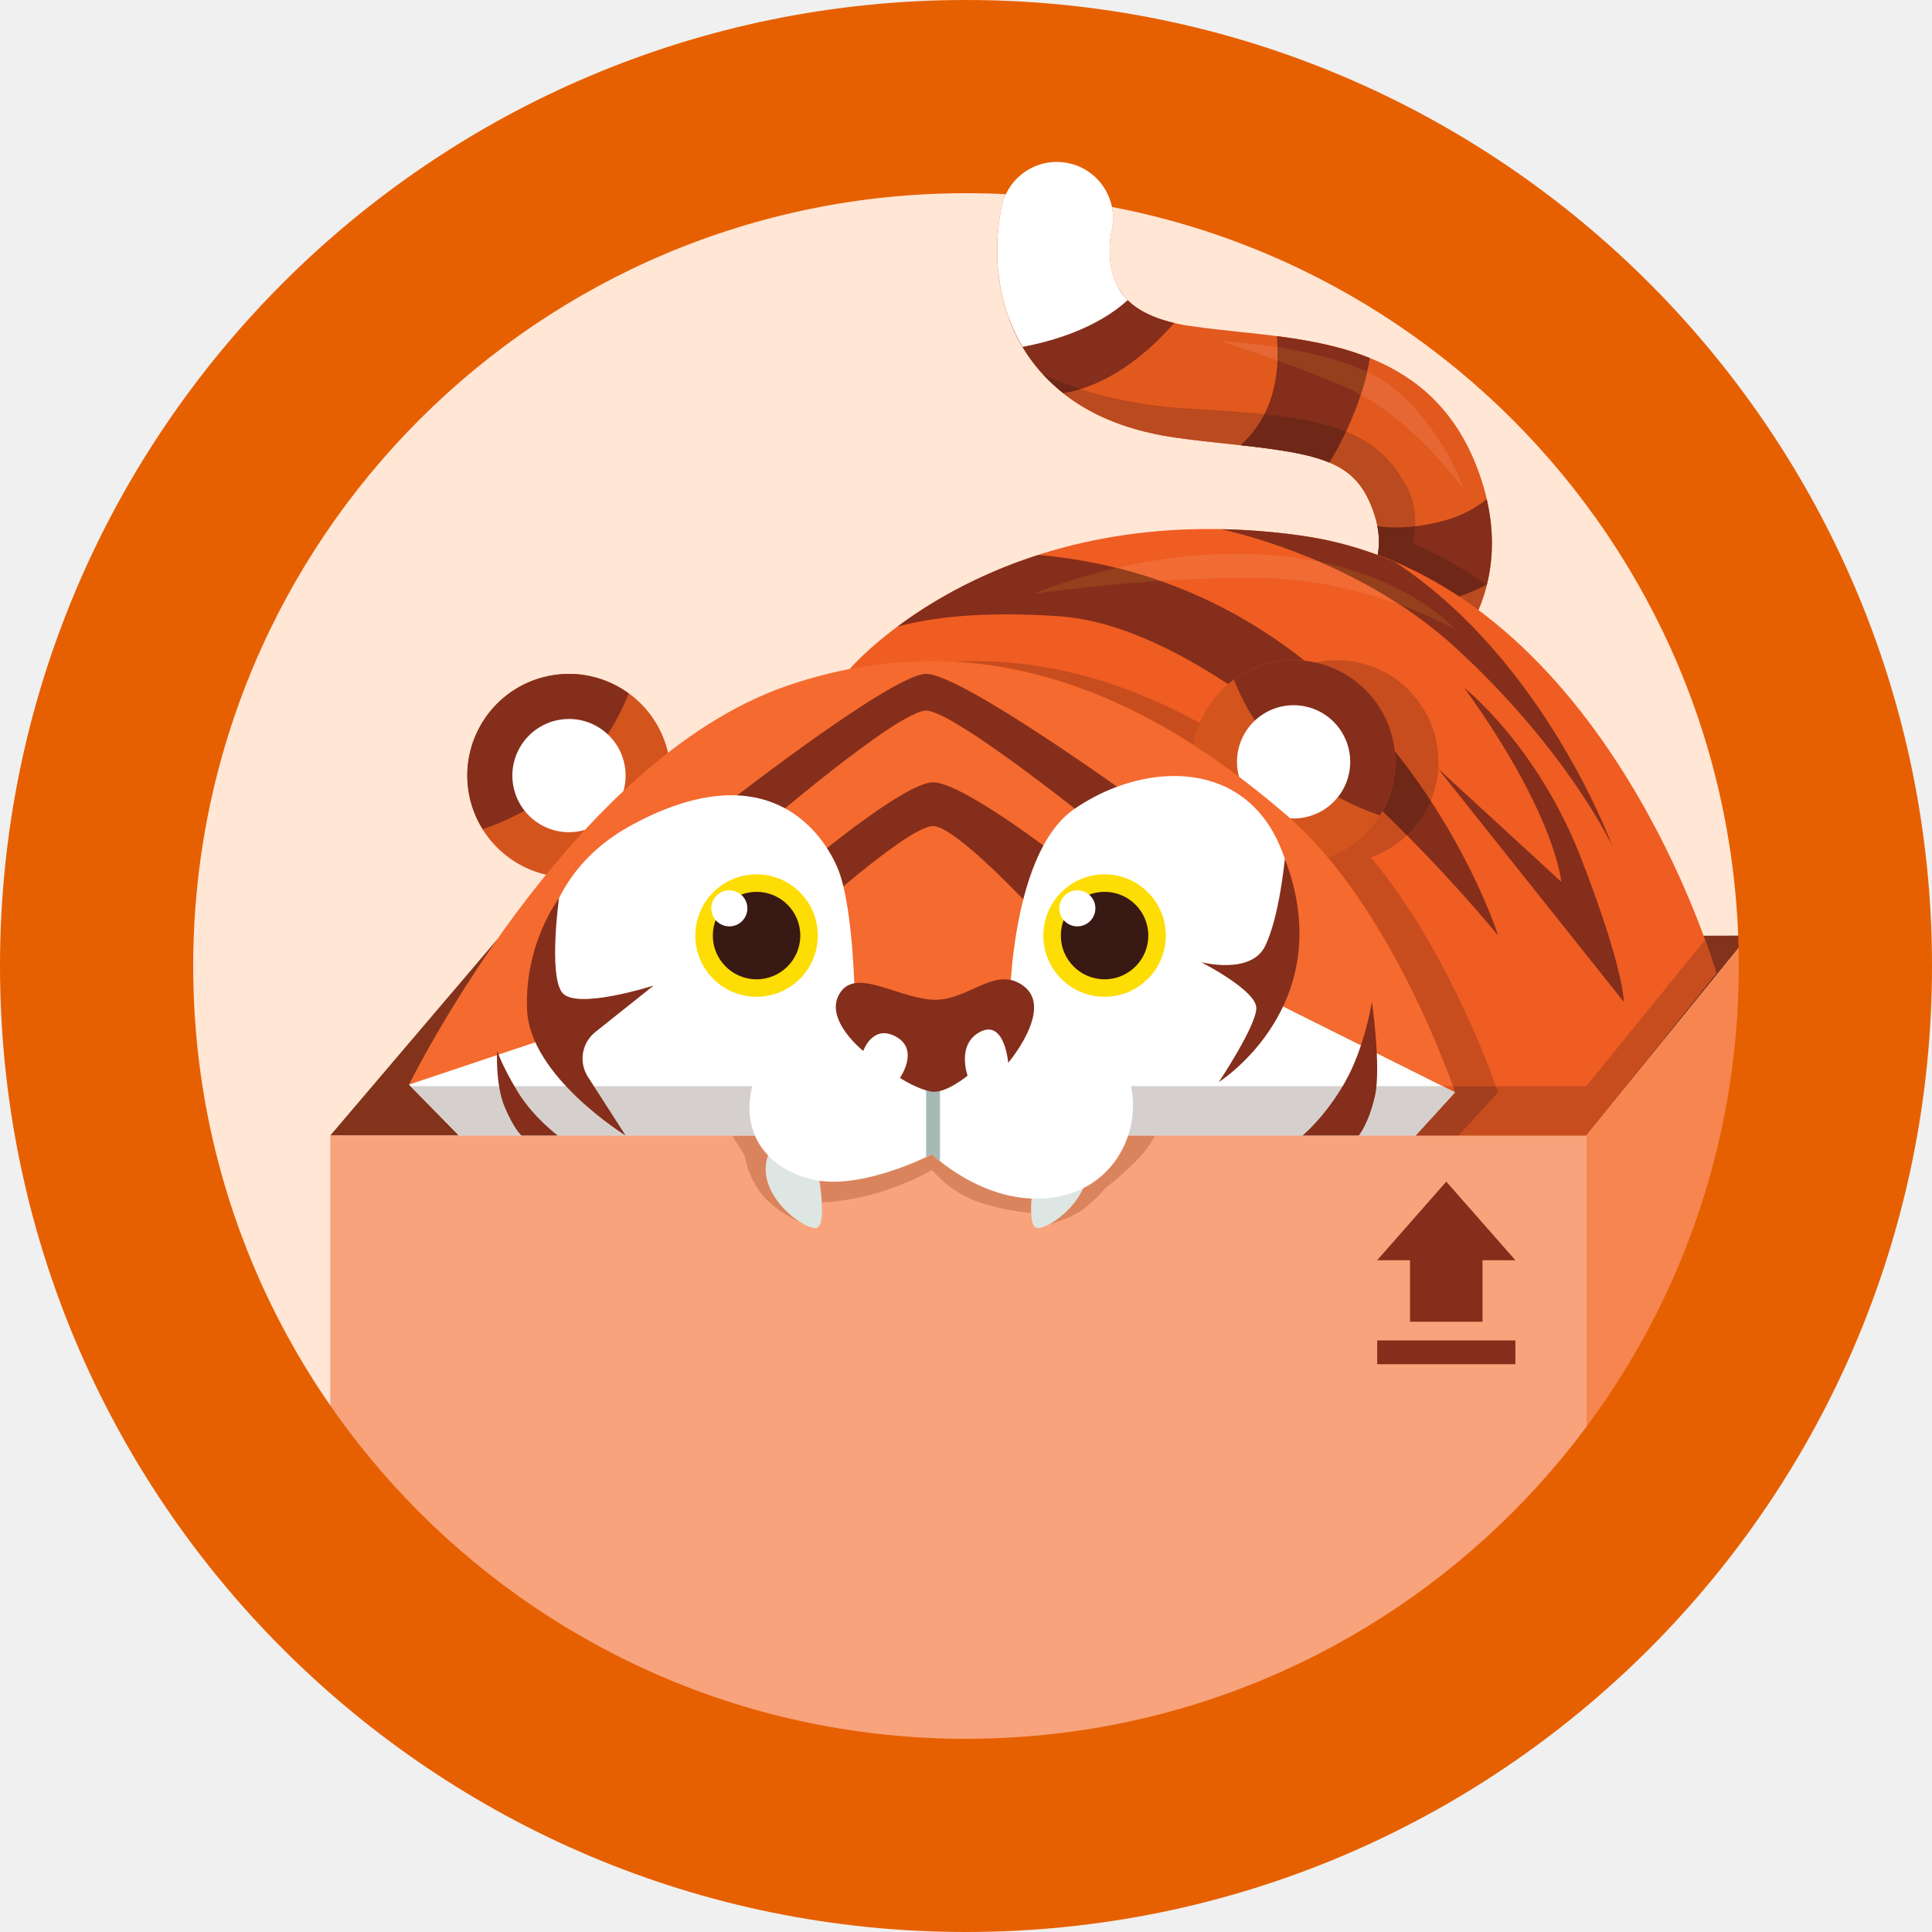
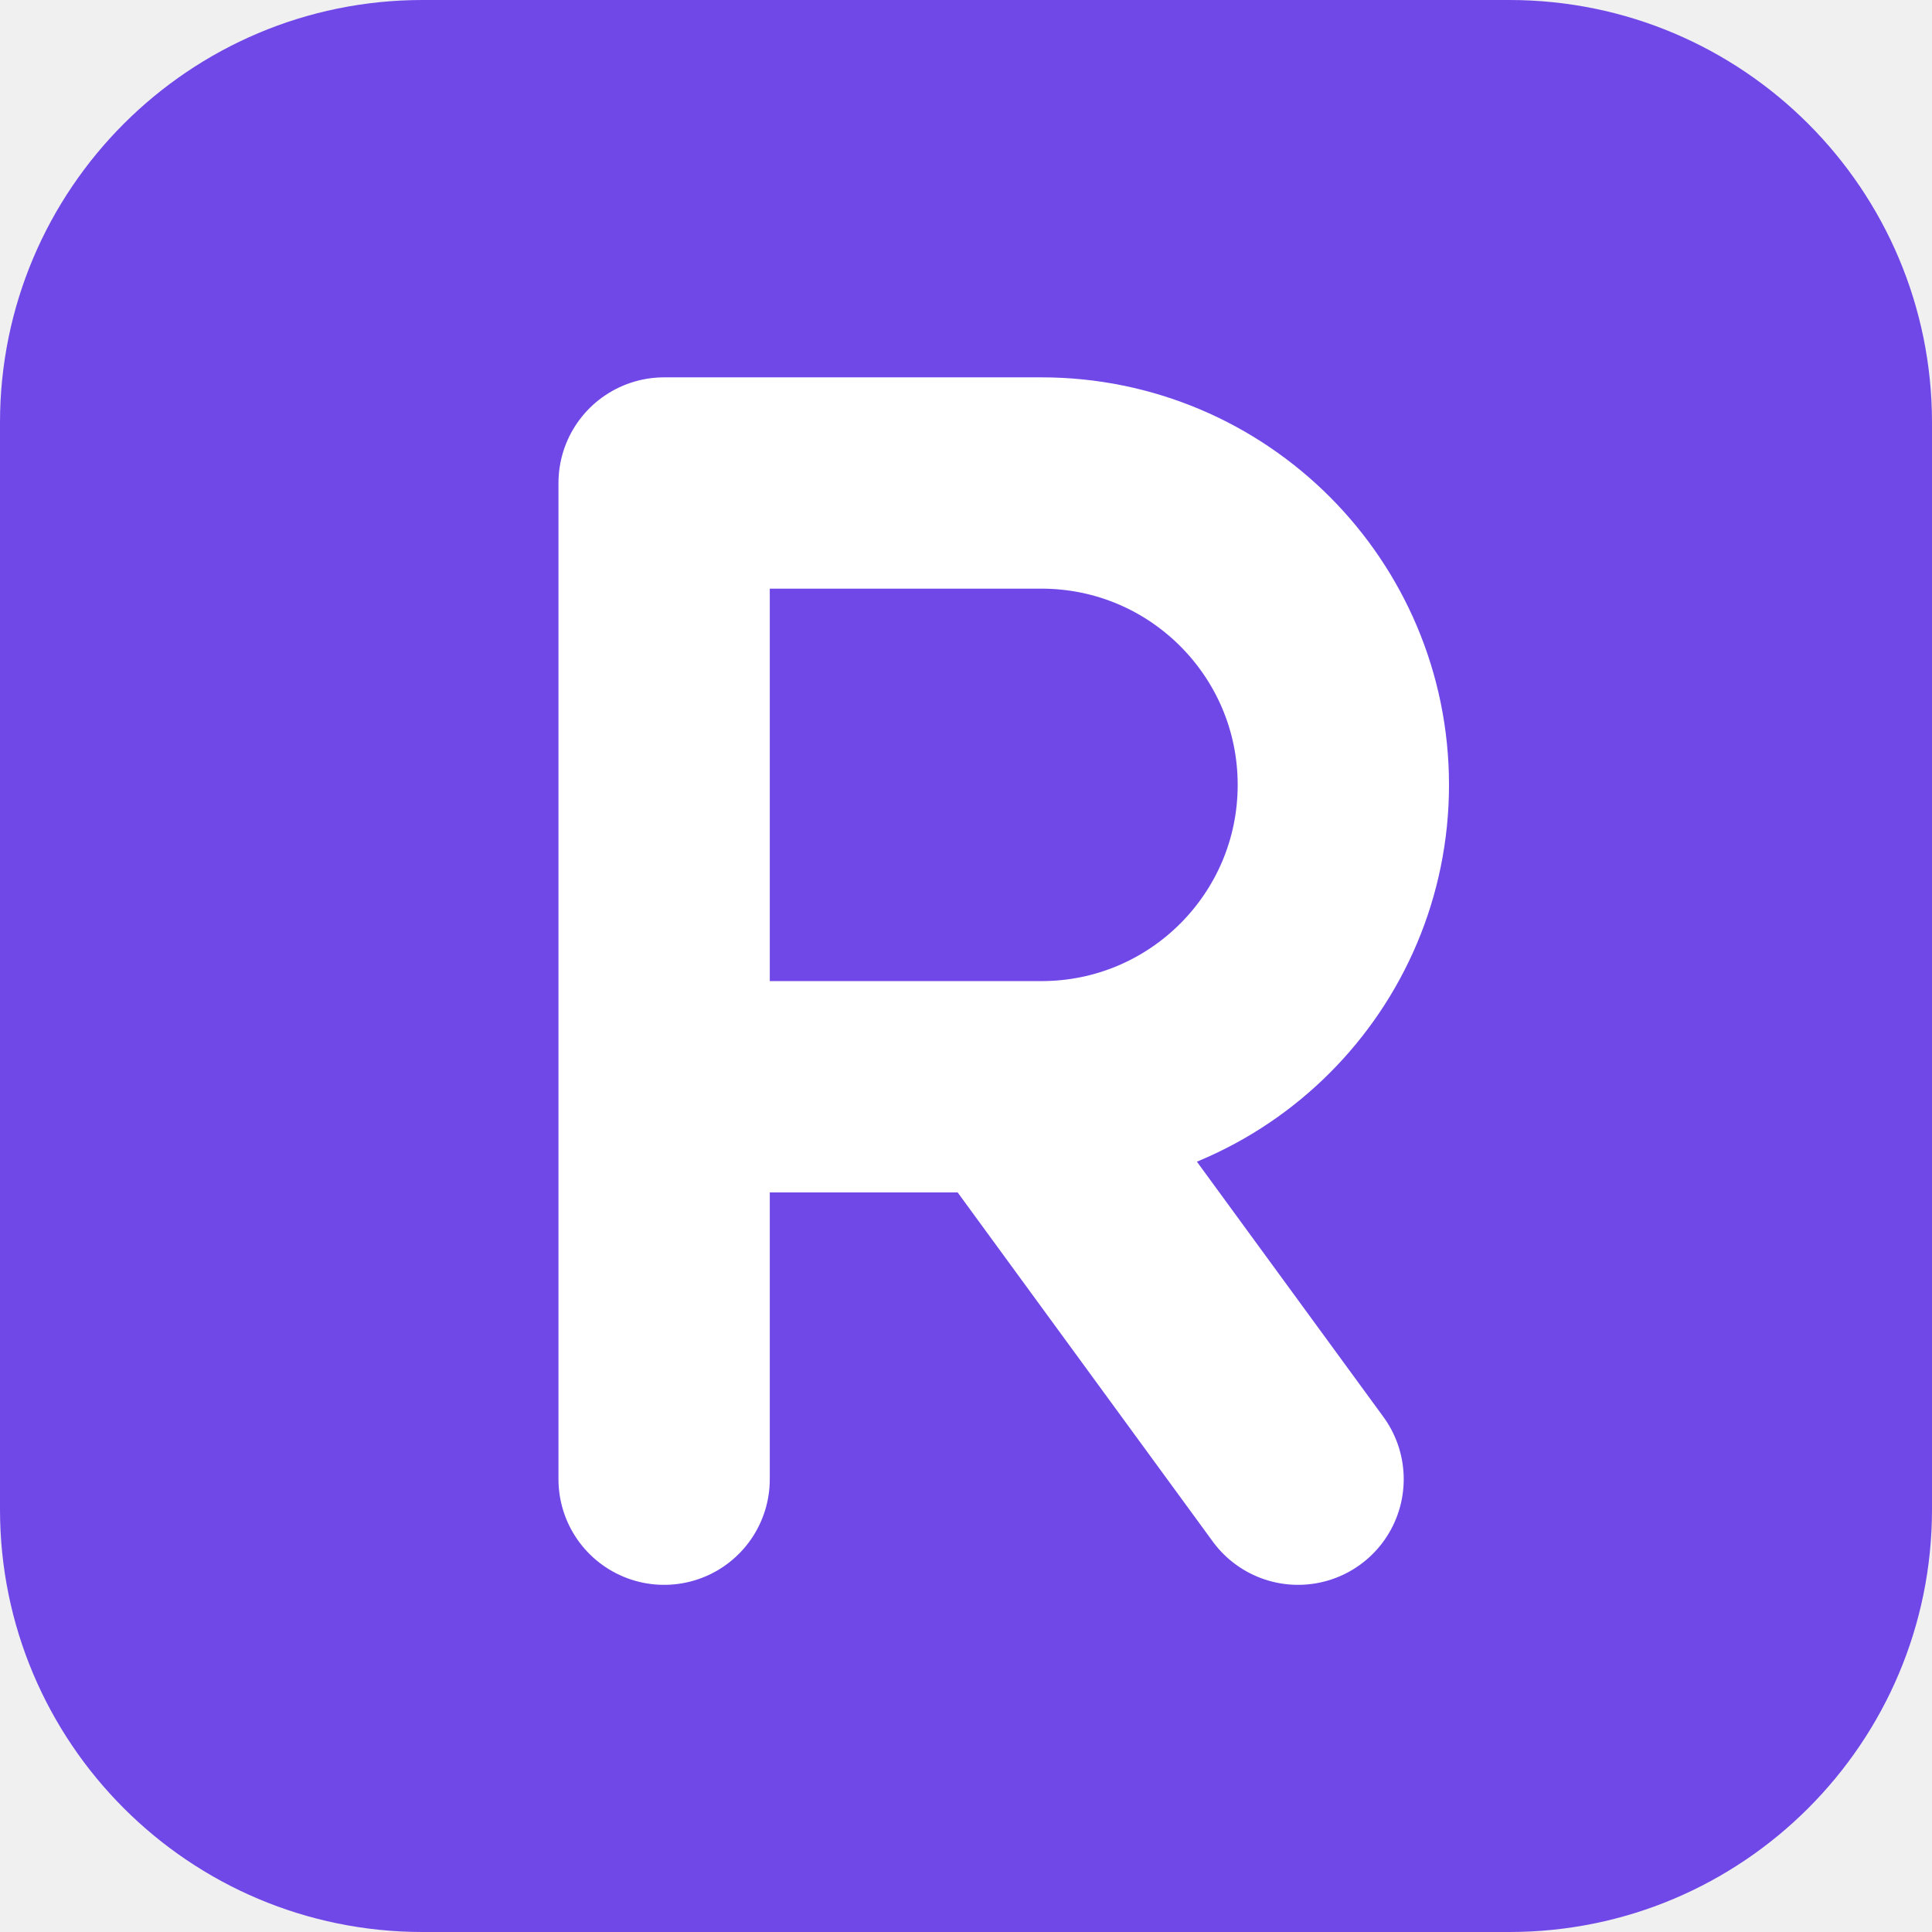
- <svg xmlns="http://www.w3.org/2000/svg" version="1.1" id="svg10" xml:space="preserve" width="1024" height="1024" viewBox="0 0 1024 1024">
-   <defs id="defs14">
-     <clipPath clipPathUnits="userSpaceOnUse" id="clipPath510">
-       <path d="m 1271.06,905.77 c 0,0 0,0 -0.01,0 0.01,0 0.01,0 0.01,0 v 0" id="path508" />
-     </clipPath>
-   </defs>
-   <g id="g18" transform="matrix(1.333333,0,0,-1.333333,198.6277,515.8368)" style="display:inline">
-     <g id="g2248" transform="matrix(4.096,0,0,4.096,425.0973,-1123.349)">
-       <circle style="fill:#ffe6d5;fill-opacity:1;fill-rule:evenodd;stroke-width:1.682" id="path2188" cx="-46.403" cy="-274.958" transform="scale(1,-1)" r="90" />
-       <path d="m -108.102,258.507 16.177,19.001 121.483,0.403 -15.767,-19.404 h -121.893" style="fill:#83331b;fill-opacity:1;fill-rule:nonzero;stroke:none;stroke-width:0.1" id="path568" />
-       <path id="path570" style="fill:#f8a37b;fill-opacity:1;fill-rule:nonzero;stroke:none;stroke-width:0.133" d="m -144.135,321.99 v 68.084 a 24.036,10.884 0 0 1 21.686,10.82 H 3.322 A 18.141,11.338 0 0 1 1.814,396.371 18.141,11.338 0 0 1 18.389,385.078 v -63.088 z" transform="matrix(0.75,0,0,-0.75,0,500)" />
-       <path d="m -38.324,249.896 c 1.962,1.06 4.991,4.244 3.122,7.428 -0.346,0.589 -0.684,0.968 -1.008,1.183 h 8.145 c -1.06,-2.333 -4.89,-5.155 -4.89,-5.155 0,0 -0.313,-0.606 -2.011,-1.941 -0.961,-0.754 -2.341,-1.237 -3.358,-1.515 m -24.041,0.131 c -1.001,0.465 -2.455,1.262 -3.478,2.348 -1.708,1.813 -2.052,4.191 -2.052,4.191 l -1.208,1.941 h 4.853 c -0.324,-0.215 -0.661,-0.594 -1.007,-1.183 -1.797,-3.062 0.935,-6.124 2.892,-7.297 m 22.287,0.961 c -1.065,0.104 -3.04,0.372 -5.015,1.03 -2.911,0.97 -4.609,3.153 -4.609,3.153 0,0 -3.275,-2.001 -7.641,-2.796 -1.458,-0.265 -2.408,-0.354 -3.028,-0.354 -0.01,0 -0.019,0 -0.029,0 -0.087,1.464 -0.387,3.029 -0.387,3.029 0,0 -0.827,2.653 -2.068,3.457 h 5.168 20.083 c -1.241,-0.804 -2.069,-3.457 -2.069,-3.457 0,0 -0.464,-2.425 -0.405,-4.062" style="fill:#da845d;fill-opacity:1;fill-rule:nonzero;stroke:none;stroke-width:0.1" id="path572" />
-       <path d="m -60.787,255.05 c 0,0 0.923,-4.821 0,-5.458 -0.922,-0.637 -6.926,3.548 -4.47,7.732 2.456,4.184 4.47,-2.274 4.47,-2.274" style="fill:#dee6e3;fill-opacity:1;fill-rule:nonzero;stroke:none;stroke-width:0.1" id="path574" />
-       <path d="m -39.673,255.05 c 0,0 -0.922,-4.821 0,-5.458 0.923,-0.637 6.927,3.548 4.471,7.732 -2.456,4.184 -4.471,-2.274 -4.471,-2.274" style="fill:#dee6e3;fill-opacity:1;fill-rule:nonzero;stroke:none;stroke-width:0.1" id="path576" />
-       <path d="m -75.274,295.46 c 1.117,-5.335 -2.302,-10.566 -7.637,-11.683 -5.335,-1.117 -10.565,2.302 -11.682,7.637 -1.117,5.335 2.302,10.566 7.637,11.683 5.335,1.117 10.565,-2.302 11.682,-7.637" style="fill:#d4541e;fill-opacity:1;fill-rule:nonzero;stroke:none;stroke-width:0.1" id="path578" />
-       <path d="m -79.137,301.411 c -2.176,1.581 -4.979,2.281 -7.819,1.686 -5.335,-1.117 -8.754,-6.348 -7.637,-11.683 0.243,-1.161 0.69,-2.224 1.282,-3.177 4.349,1.479 10.933,5.007 14.174,13.174" style="fill:#852e1b;fill-opacity:1;fill-rule:nonzero;stroke:none;stroke-width:0.1" id="path580" />
-       <path d="m -79.556,294.563 c 0.621,-2.97 -1.282,-5.881 -4.252,-6.503 -2.969,-0.622 -5.881,1.281 -6.503,4.251 -0.622,2.97 1.282,5.881 4.251,6.503 2.97,0.622 5.882,-1.281 6.504,-4.251" style="fill:#ffffff;fill-opacity:1;fill-rule:nonzero;stroke:none;stroke-width:0.1" id="path582" />
-       <path d="m -11.971,297.295 c -2.292,0 -4.427,1.456 -5.185,3.752 -0.941,2.854 0.602,5.932 3.449,6.887 1.578,0.545 9.258,3.6 6.96,10.765 -1.66,5.18 -4.8,5.934 -14.08,6.919 -1.702,0.18 -3.461,0.368 -5.289,0.629 -6.567,0.938 -11.396,3.654 -14.351,8.072 -4.312,6.445 -2.622,13.751 -2.415,14.562 0.744,2.922 3.717,4.683 6.64,3.943 2.922,-0.745 4.687,-3.718 3.942,-6.64 0.002,0 -0.74,-3.391 0.946,-5.845 1.168,-1.701 3.45,-2.804 6.783,-3.281 1.632,-0.233 3.292,-0.409 4.897,-0.58 8.623,-0.915 19.355,-2.056 23.327,-14.443 4.228,-13.187 -6.004,-21.855 -13.912,-24.464 -0.568,-0.187 -1.145,-0.276 -1.712,-0.276" style="fill:#e2591e;fill-opacity:1;fill-rule:nonzero;stroke:none;stroke-width:0.1" id="path584" />
-       <path d="m -31.354,340.339 -0.162,0.262 c -3.6,-2.3 -8.146,-2.791 -10.691,-2.868 0.426,-1.138 0.987,-2.289 1.74,-3.414 0.966,-1.445 2.153,-2.688 3.516,-3.766 4.784,0.793 8.636,4.38 10.757,6.815 -2.455,0.573 -4.194,1.564 -5.16,2.971" style="fill:#852e1b;fill-opacity:1;fill-rule:nonzero;stroke:none;stroke-width:0.1" id="path588" />
-       <path d="m -19.759,325.501 c 3.913,-0.433 6.655,-0.862 8.622,-1.688 1.349,2.24 3.232,5.957 3.93,10.147 -2.897,1.167 -6.016,1.739 -9.03,2.126 0.263,-2.716 0.078,-7.398 -3.522,-10.585" style="fill:#852e1b;fill-opacity:1;fill-rule:nonzero;stroke:none;stroke-width:0.1" id="path590" />
-       <path d="m 4.156,311.991 c 0.613,2.488 0.673,5.256 -0.025,8.278 -1.075,-0.869 -2.457,-1.657 -4.202,-2.11 -2.954,-0.768 -5.066,-0.721 -6.408,-0.509 0.581,-2.947 -0.577,-5.128 -2.15,-6.674 4.852,-2.119 9.593,-0.653 12.785,1.015" style="fill:#852e1b;fill-opacity:1;fill-rule:nonzero;stroke:none;stroke-width:0.1" id="path592" />
-       <path d="m -6.447,314.857 c -0.003,10e-4 -0.006,0.003 -0.009,0.004 0.012,0.064 0.024,0.128 0.034,0.193 l 0.001,0.002 0.028,0.238 c 0.031,0.251 0.052,0.506 0.056,0.77 l 0.001,0.16 c -0.004,0.338 -0.027,0.685 -0.081,1.047 l 10e-4,-10e-4 c -0.066,0.45 -0.167,0.916 -0.322,1.404 0.111,-0.352 0.199,-0.693 0.265,-1.025 -0.002,0 -0.004,0 -0.006,10e-4 0.201,-1.021 0.194,-1.95 0.032,-2.793 m -0.292,3.82 c -0.003,0.007 -0.005,0.015 -0.008,0.022 -0.856,2.671 -2.105,4.165 -4.386,5.121 v 0 c 2.281,-0.956 3.53,-2.45 4.386,-5.121 0.003,-0.007 0.005,-0.015 0.008,-0.022 m -13.018,6.825 c -0.347,0.039 -0.704,0.077 -1.07,0.116 -1.702,0.18 -3.461,0.368 -5.29,0.629 -0.048,0.007 -0.097,0.014 -0.146,0.022 0.049,-0.008 0.098,-0.015 0.147,-0.022 1.828,-0.261 3.587,-0.449 5.289,-0.629 0.366,-0.039 0.723,-0.077 1.07,-0.116 v 0 m -6.54,0.772 c -0.007,10e-4 -0.015,0.002 -0.023,0.003 0.008,-0.001 0.015,-0.002 0.023,-0.003 m -0.075,0.011 c -0.001,0 -0.002,0 -0.003,0 0,0 0.002,0 0.003,0" style="fill:#83bad2;fill-opacity:1;fill-rule:nonzero;stroke:none;stroke-width:0.1" id="path594" />
-       <path d="m 3.323,309.507 c -0.608,0.453 -1.229,0.89 -1.865,1.311 0.962,0.334 1.851,0.733 2.646,1.146 0.013,-0.008 0.025,-0.017 0.037,-0.026 -0.211,-0.844 -0.488,-1.653 -0.818,-2.431 m -7.988,8.008 c -0.71,0 -1.312,0.056 -1.808,0.134 -0.066,0.332 -0.154,0.673 -0.265,1.025 -10e-4,10e-4 -10e-4,0.002 -10e-4,0.003 -0.003,0.007 -0.005,0.015 -0.008,0.022 -0.856,2.671 -2.105,4.165 -4.386,5.121 0.494,0.82 1.059,1.839 1.612,3.006 2.749,-1.108 4.625,-2.821 6.016,-5.603 0.566,-1.131 0.757,-2.351 0.695,-3.592 -0.685,-0.082 -1.303,-0.116 -1.855,-0.116 m -15.092,7.987 c -0.347,0.039 -0.704,0.077 -1.07,0.116 -1.702,0.18 -3.461,0.368 -5.289,0.629 -0.049,0.007 -0.098,0.014 -0.147,0.022 -0.011,0.001 -0.023,0.003 -0.034,0.005 -0.008,10e-4 -0.015,0.002 -0.023,0.003 -0.018,0.003 -0.035,0.005 -0.052,0.008 -0.001,0 -0.003,0 -0.003,0 -4.878,0.737 -8.769,2.481 -11.64,5.178 0.341,-0.316 0.696,-0.619 1.064,-0.91 0.568,0.094 1.123,0.228 1.664,0.394 2.752,-0.893 6.221,-1.645 10.437,-1.887 2.795,-0.16 5.246,-0.326 7.403,-0.556 -0.54,-1.068 -1.287,-2.095 -2.31,-3.002" style="fill:#ba4a1f;fill-opacity:1;fill-rule:nonzero;stroke:none;stroke-width:0.1" id="path596" />
-       <path d="m -36.951,330.553 c -0.368,0.291 -0.723,0.594 -1.064,0.91 -0.306,0.287 -0.6,0.585 -0.883,0.893 1.024,-0.474 2.227,-0.959 3.611,-1.409 -0.541,-0.166 -1.096,-0.3 -1.664,-0.394" style="fill:#6f2717;fill-opacity:1;fill-rule:nonzero;stroke:none;stroke-width:0.1" id="path598" />
-       <path d="m -11.133,323.82 c -1.97,0.825 -4.707,1.249 -8.624,1.682 v 0 c 1.023,0.907 1.77,1.934 2.31,3.002 3.255,-0.346 5.842,-0.838 7.926,-1.678 -0.553,-1.167 -1.118,-2.186 -1.612,-3.006 v 0" style="fill:#6f2717;fill-opacity:1;fill-rule:nonzero;stroke:none;stroke-width:0.1" id="path600" />
-       <path d="m 1.458,310.818 c -2.431,1.612 -5.063,2.99 -7.905,4.039 0.162,0.843 0.169,1.772 -0.032,2.793 0.002,-10e-4 0.004,-10e-4 0.006,-10e-4 0.496,-0.078 1.098,-0.134 1.808,-0.134 0.552,0 1.17,0.034 1.855,0.116 -0.027,-0.549 -0.104,-1.101 -0.219,-1.652 2.551,-1.103 4.934,-2.454 7.133,-4.015 -0.795,-0.413 -1.684,-0.812 -2.646,-1.146" style="fill:#6f2717;fill-opacity:1;fill-rule:nonzero;stroke:none;stroke-width:0.1" id="path602" />
-       <path d="m 1.956,321.14 c 0,0 -4.428,6.195 -10.044,9.266 0.233,0.715 0.442,1.456 0.617,2.217 0.927,-0.436 1.771,-0.935 2.477,-1.507 4.964,-4.019 6.95,-9.976 6.95,-9.976 m -18.127,12.572 c -3.248,1.173 -5.535,1.865 -5.535,1.865 0,0 2.427,-0.091 5.54,-0.568 0.014,-0.409 0.015,-0.844 -0.005,-1.297" style="fill:#e66733;fill-opacity:1;fill-rule:nonzero;stroke:none;stroke-width:0.1" id="path604" />
-       <path d="m -8.088,330.406 c -0.478,0.261 -0.964,0.5 -1.456,0.71 -2.364,1.009 -4.67,1.89 -6.627,2.596 0.02,0.453 0.019,0.888 0.005,1.297 2.763,-0.423 6.066,-1.15 8.695,-2.386 -0.175,-0.761 -0.384,-1.502 -0.617,-2.217" style="fill:#94401d;fill-opacity:1;fill-rule:nonzero;stroke:none;stroke-width:0.1" id="path606" />
-       <path d="m -57.687,303.784 c 0,0 14.474,17.064 43.825,12.94 29.351,-4.124 40.267,-42.45 40.267,-42.45 l -12.614,-15.767 h -71.478 v 45.277" style="fill:#ef5d22;fill-opacity:1;fill-rule:nonzero;stroke:none;stroke-width:0.1" id="path608" />
-       <path d="m -53.065,307.89 c 3.118,0.854 8.074,1.536 15.715,1.011 18.532,-1.273 42.591,-30.99 42.591,-30.99 0,0 -10.668,33.893 -44.619,36.942 -6.085,-1.951 -10.642,-4.693 -13.687,-6.963" style="fill:#852e1b;fill-opacity:1;fill-rule:nonzero;stroke:none;stroke-width:0.1" id="path610" />
-       <path d="m 5.028,263.299 h -4.184 c -1.15,3.215 -6.923,18.376 -16.161,26.318 -7.613,6.544 -18.654,14.166 -32.41,14.879 0.704,0.036 1.401,0.054 2.092,0.054 9.919,0 18.501,-3.657 25.49,-8.144 0.021,0.129 0.034,0.258 0.061,0.388 0.293,1.403 0.874,2.67 1.665,3.758 5.534,-3.983 10.713,-8.764 14.808,-12.906 -0.999,-0.954 -2.191,-1.692 -3.497,-2.159 6.883,-8.215 11.163,-19.471 12.136,-22.188 m -6.338,27.706 c -2.837,4.334 -6.709,9.107 -11.819,13.25 0.149,0.042 0.3,0.08 0.451,0.116 l 0.167,0.041 c 0.259,0.056 0.521,0.099 0.786,0.134 l 0.227,0.033 c 0.249,0.027 0.501,0.04 0.754,0.048 0.091,0.003 0.181,0.012 0.273,0.012 0.008,0 0.015,0 0.023,0 0.245,0 0.492,-0.016 0.74,-0.034 0.09,-0.006 0.18,-0.006 0.271,-0.015 0.344,-0.035 0.689,-0.086 1.035,-0.159 5.335,-1.117 8.754,-6.347 7.637,-11.682 -0.117,-0.56 -0.289,-1.092 -0.492,-1.606 l -0.034,-0.091 c -0.006,-0.016 -0.012,-0.031 -0.019,-0.047" style="fill:#c74d1f;fill-opacity:1;fill-rule:nonzero;stroke:none;stroke-width:0.1" id="path612" />
-       <path d="m -3.611,287.646 c -4.095,4.142 -9.274,8.923 -14.808,12.906 0.616,0.847 1.361,1.585 2.198,2.193 v 0 c 0.269,0.196 0.548,0.378 0.835,0.545 l 0.017,0.01 c 0.278,0.161 0.564,0.309 0.857,0.443 l 0.053,0.025 c 0.278,0.125 0.562,0.236 0.852,0.335 l 0.105,0.038 c 0.124,0.04 0.248,0.078 0.373,0.114 5.11,-4.143 8.982,-8.916 11.819,-13.25 -0.207,-0.503 -0.456,-0.98 -0.737,-1.433 v -0.001 c -0.442,-0.711 -0.969,-1.357 -1.564,-1.925" style="fill:#6f2717;fill-opacity:1;fill-rule:nonzero;stroke:none;stroke-width:0.1" id="path614" />
-       <path d="m -24.269,296.794 c -1.117,-5.335 2.303,-10.565 7.637,-11.682 5.335,-1.117 10.566,2.302 11.683,7.637 1.117,5.335 -2.302,10.565 -7.637,11.682 -5.335,1.117 -10.565,-2.302 -11.683,-7.637" style="fill:#d4541e;fill-opacity:1;fill-rule:nonzero;stroke:none;stroke-width:0.1" id="path616" />
-       <path d="m -20.406,302.745 c 2.176,1.581 4.98,2.281 7.82,1.686 5.335,-1.117 8.754,-6.347 7.637,-11.682 -0.243,-1.162 -0.691,-2.225 -1.282,-3.178 -4.35,1.48 -10.934,5.007 -14.175,13.174" style="fill:#852e1b;fill-opacity:1;fill-rule:nonzero;stroke:none;stroke-width:0.1" id="path618" />
-       <path d="m -19.986,295.897 c -0.622,-2.969 1.282,-5.881 4.251,-6.503 2.97,-0.622 5.881,1.282 6.503,4.251 0.622,2.97 -1.281,5.882 -4.251,6.504 -2.97,0.621 -5.881,-1.282 -6.503,-4.252" style="fill:#ffffff;fill-opacity:1;fill-rule:nonzero;stroke:none;stroke-width:0.1" id="path620" />
-       <path d="m -95.609,258.507 -4.852,4.94 c 0,0 15.465,31.449 36.75,38.724 21.286,7.276 38.024,-3.64 48.394,-12.554 10.37,-8.915 16.373,-26.926 16.373,-26.926 l -3.82,-4.184 h -92.845" style="fill:#f46a2f;fill-opacity:1;fill-rule:nonzero;stroke:none;stroke-width:0.1" id="path622" />
-       <path d="m -71.124,289.571 c 0,0 17.435,13.737 20.853,13.737 3.419,0 20.078,-12.054 20.078,-12.054 l -2.762,-3.317 c 0,0 -14.548,11.807 -17.316,11.807 -2.768,0 -16.459,-11.807 -16.459,-11.807 l -4.394,1.634" style="fill:#852e1b;fill-opacity:1;fill-rule:nonzero;stroke:none;stroke-width:0.1" id="path624" />
-       <path d="m -62.485,284.293 c 0,0 10.016,8.491 12.885,8.491 2.869,0 12.401,-7.399 12.401,-7.399 l -2.597,-5.067 c 0,0 -7.579,8.22 -9.804,8.22 -2.225,0 -10.777,-7.641 -10.777,-7.641 l -2.108,3.396" style="fill:#852e1b;fill-opacity:1;fill-rule:nonzero;stroke:none;stroke-width:0.1" id="path626" />
-       <path d="m -100.461,263.447 13.49,4.52 c 0,0 -4.302,14.009 8.251,20.74 12.553,6.731 18.102,-0.182 19.83,-4.184 1.729,-4.003 1.729,-14.555 1.729,-14.555 h 14.954 c 0,0 -0.157,15.707 6.271,20.194 6.428,4.488 16.095,5.094 19.873,-3.274 3.778,-8.369 0,-15.646 0,-15.646 l 17.119,-8.551 -3.82,-4.184 h -92.845 l -4.852,4.94" style="fill:#ffffff;fill-opacity:1;fill-rule:nonzero;stroke:none;stroke-width:0.1" id="path628" />
-       <path d="m -60.787,277.911 c 0,-3.282 -2.66,-5.943 -5.943,-5.943 -3.282,0 -5.943,2.661 -5.943,5.943 0,3.282 2.661,5.943 5.943,5.943 3.283,0 5.943,-2.661 5.943,-5.943" style="fill:#fddd04;fill-opacity:1;fill-rule:nonzero;stroke:none;stroke-width:0.1" id="path630" />
-       <path d="m -62.485,277.911 c 0,-2.344 -1.901,-4.245 -4.245,-4.245 -2.344,0 -4.244,1.901 -4.244,4.245 0,2.344 1.9,4.244 4.244,4.244 2.344,0 4.245,-1.9 4.245,-4.244" style="fill:#391913;fill-opacity:1;fill-rule:nonzero;stroke:none;stroke-width:0.1" id="path632" />
-       <path d="m -67.622,280.554 c 0,-0.967 -0.784,-1.751 -1.751,-1.751 -0.967,0 -1.751,0.784 -1.751,1.751 0,0.967 0.784,1.751 1.751,1.751 0.967,0 1.751,-0.784 1.751,-1.751" style="fill:#ffffff;fill-opacity:1;fill-rule:nonzero;stroke:none;stroke-width:0.1" id="path634" />
-       <path d="m -27.012,277.911 c 0,-3.282 -2.661,-5.943 -5.943,-5.943 -3.282,0 -5.943,2.661 -5.943,5.943 0,3.282 2.661,5.943 5.943,5.943 3.282,0 5.943,-2.661 5.943,-5.943" style="fill:#fddd04;fill-opacity:1;fill-rule:nonzero;stroke:none;stroke-width:0.1" id="path636" />
-       <path d="m -28.71,277.911 c 0,-2.344 -1.901,-4.245 -4.245,-4.245 -2.344,0 -4.244,1.901 -4.244,4.245 0,2.344 1.9,4.244 4.244,4.244 2.344,0 4.245,-1.9 4.245,-4.244" style="fill:#391913;fill-opacity:1;fill-rule:nonzero;stroke:none;stroke-width:0.1" id="path638" />
-       <path d="m -33.847,280.554 c 0,-0.967 -0.784,-1.751 -1.752,-1.751 -0.967,0 -1.751,0.784 -1.751,1.751 0,0.967 0.784,1.751 1.751,1.751 0.968,0 1.752,-0.784 1.752,-1.751" style="fill:#ffffff;fill-opacity:1;fill-rule:nonzero;stroke:none;stroke-width:0.1" id="path640" />
-       <path d="m 13.791,258.507 h -12.371 l 3.821,4.184 c 0,0 -0.072,0.214 -0.213,0.608 h 8.763 l 11.536,14.197 c 0.723,-1.989 1.073,-3.206 1.078,-3.222 v 0 0 l -12.614,-15.767" style="fill:#c74d1f;fill-opacity:1;fill-rule:nonzero;stroke:none;stroke-width:0.1" id="path642" />
-       <path d="m 1.42,258.507 h -4.184 l 3.82,4.184 c 0,0 -0.071,0.214 -0.212,0.608 h 4.184 c 0.141,-0.394 0.213,-0.608 0.213,-0.608 l -3.821,-4.184" style="fill:#a33f1e;fill-opacity:1;fill-rule:nonzero;stroke:none;stroke-width:0.1" id="path644" />
-       <path d="m 1.056,262.691 -1.217,0.608 h 1.005 c 0.141,-0.394 0.212,-0.608 0.212,-0.608 v 0" style="fill:#de581d;fill-opacity:1;fill-rule:nonzero;stroke:none;stroke-width:0.1" id="path646" />
-       <path d="m -2.764,258.507 h -92.845 l -4.706,4.792 h 100.154 l 1.217,-0.608 -3.82,-4.184" style="fill:#d5d0cd;fill-opacity:1;fill-rule:nonzero;stroke:none;stroke-width:0.1" id="path648" />
-       <path d="m -58.975,271.483 c 0,0 -5.68,-1.462 -7.755,-6.855 -2.075,-5.394 0.745,-9.305 5.475,-10.397 4.731,-1.091 11.553,2.456 11.553,2.456 0,0 5.602,-5.458 12.352,-4.093 6.75,1.364 8.934,9.096 5.659,13.736 -3.275,4.639 -11.28,5.153 -11.28,5.153 0,0 -12.179,-3.488 -16.004,0" style="fill:#ffffff;fill-opacity:1;fill-rule:nonzero;stroke:none;stroke-width:0.1" id="path650" />
-       <path d="m -49.702,256.687 c 0,0 0.282,-0.27 0.773,-0.664 v 8.605 c 0,0.37 -0.301,0.671 -0.671,0.671 -0.369,0 -0.671,-0.301 -0.671,-0.671 v -8.217 c 0.356,0.167 0.569,0.276 0.569,0.276" style="fill:#a6b9b5;fill-opacity:1;fill-rule:nonzero;stroke:none;stroke-width:0.1" id="path652" />
-       <path d="m -42.306,265.564 c 0,0 4.394,5.176 1.554,7.403 -2.841,2.228 -5.535,-1.611 -9.101,-1.267 -3.566,0.344 -7.301,3.095 -8.825,0.572 -1.523,-2.522 2.303,-5.562 2.303,-5.562 0,0 0.908,2.659 3.196,1.379 2.289,-1.28 0.361,-3.99 0.361,-3.99 0,0 1.685,-1.104 3.059,-1.331 1.374,-0.228 3.509,1.549 3.509,1.549 0,0 -1.109,3.074 1.246,4.262 2.356,1.189 2.698,-3.015 2.698,-3.015" style="fill:#852e1b;fill-opacity:1;fill-rule:nonzero;stroke:none;stroke-width:0.1" id="path654" />
-       <path d="m -85.905,281.528 c 0,0 -3.367,-4.374 -3.094,-10.832 0.273,-6.459 9.56,-12.189 9.56,-12.189 l -3.656,5.688 c -0.913,1.42 -0.603,3.3 0.717,4.353 l 5.659,4.513 c 0,0 -7.641,-2.456 -8.914,-0.637 -1.274,1.82 -0.272,9.104 -0.272,9.104" style="fill:#852e1b;fill-opacity:1;fill-rule:nonzero;stroke:none;stroke-width:0.1" id="path656" />
-       <path d="m -15.458,285.38 c 0,0 -0.525,-5.679 -1.92,-8.498 -1.396,-2.82 -6.217,-1.547 -6.217,-1.547 0,0 5.367,-2.729 5.367,-4.457 0,-1.729 -3.639,-7.186 -3.639,-7.186 0,0 11.817,7.446 6.409,21.688" style="fill:#852e1b;fill-opacity:1;fill-rule:nonzero;stroke:none;stroke-width:0.1" id="path658" />
-       <path d="m -86.027,258.507 c 0,0 -2.365,1.758 -3.882,4.245 -1.516,2.486 -2.001,4.002 -2.001,4.002 0,0 -0.182,-3.275 0.728,-5.458 0.91,-2.183 1.637,-2.789 1.637,-2.789 h 3.518" style="fill:#852e1b;fill-opacity:1;fill-rule:nonzero;stroke:none;stroke-width:0.1" id="path660" />
-       <path d="m -13.741,258.507 c 0,0 2.209,1.81 4.124,5.185 1.915,3.374 2.608,7.791 2.608,7.791 0,0 0.909,-6.366 0.303,-9.095 -0.607,-2.729 -1.577,-3.881 -1.577,-3.881 h -5.458" style="fill:#852e1b;fill-opacity:1;fill-rule:nonzero;stroke:none;stroke-width:0.1" id="path662" />
-       <path d="m -4.788,314.174 c -2.809,1.198 -5.822,2.093 -9.074,2.55 -2.707,0.38 -5.285,0.578 -7.739,0.628 4.835,-1.15 14.841,-4.264 22.793,-11.581 10.901,-10.029 15.146,-19.22 15.146,-19.22 0,0 -6.557,18.098 -21.126,27.623" style="fill:#852e1b;fill-opacity:1;fill-rule:nonzero;stroke:none;stroke-width:0.1" id="path664" />
-       <path d="m 1.956,301.951 c 0,0 7.105,-5.586 11.35,-16.571 4.245,-10.985 4.124,-13.897 4.124,-13.897 l -18.072,22.682 12.008,-11.037 c 0,0 -0.486,6.443 -9.41,18.823" style="fill:#852e1b;fill-opacity:1;fill-rule:nonzero;stroke:none;stroke-width:0.1" id="path666" />
-       <path id="path668" style="fill:#f6854f;fill-opacity:1;fill-rule:nonzero;stroke:none;stroke-width:0.133" d="m 39.412,296.119 -21.023,25.871 v 59.926 a 9.297,17.234 0 0 1 5.42,-3.23 9.297,17.234 0 0 1 5.197,2.943 l 10.406,-18.885 z" transform="matrix(0.75,0,0,-0.75,0,500)" />
-       <path d="m -3.31,240.435 h 7.034 v 5.97 h 3.188 l -6.705,7.626 -6.705,-7.626 h 3.188 v -5.97" style="fill:#852e1b;fill-opacity:1;fill-rule:nonzero;stroke:none;stroke-width:0.1" id="path670" />
-       <path d="m 0.207,238.62 h -6.705 v -2.309 h 13.41 v 2.309 h -6.705 v 0" style="fill:#852e1b;fill-opacity:1;fill-rule:nonzero;stroke:none;stroke-width:0.1" id="path672" />
-       <path d="m -4.287,310.02 c -3.321,1.214 -7.933,2.459 -13.091,2.58 -0.665,0.016 -1.339,0.023 -2.015,0.023 -2.736,0 -5.535,-0.12 -8.147,-0.292 -1.365,0.475 -2.782,0.899 -4.25,1.261 3.254,0.749 7.275,1.374 11.627,1.374 1.151,0 2.323,-0.044 3.511,-0.14 1.663,-0.135 3.198,-0.364 4.61,-0.658 2.489,-1.076 5.144,-2.437 7.755,-4.148" style="fill:#f06c34;fill-opacity:1;fill-rule:nonzero;stroke:none;stroke-width:0.1" id="path674" />
-       <path d="m -39.796,311.084 c 0,0 3.151,1.392 8.006,2.508 1.468,-0.362 2.885,-0.786 4.25,-1.261 -6.75,-0.447 -12.256,-1.247 -12.256,-1.247" style="fill:#94401d;fill-opacity:1;fill-rule:nonzero;stroke:none;stroke-width:0.1" id="path676" />
-       <path d="m 1.056,307.628 c 0,0 -2.028,1.18 -5.343,2.392 -2.611,1.711 -5.266,3.072 -7.755,4.148 9.116,-1.899 13.098,-6.54 13.098,-6.54" style="fill:#94401d;fill-opacity:1;fill-rule:nonzero;stroke:none;stroke-width:0.1" id="path678" />
-       <path id="path1131" style="display:inline;fill:#e66001;fill-opacity:1;fill-rule:evenodd;stroke-width:0.691" d="m -46.403,368.708 a 93.75,93.75 0 0 1 -93.75,-93.75 93.75,93.75 0 0 1 93.75,-93.75 93.75,93.75 0 0 1 93.75,93.75 93.75,93.75 0 0 1 -93.75,93.75 z m 0,-18.75 a 75,75 0 0 0 75,-75 75,75 0 0 0 -75,-75 75,75 0 0 0 -75,75 75,75 0 0 0 75,75 z" />
-       <path d="m -31.354,340.339 c -1.686,2.454 -0.944,5.845 -0.946,5.845 0.745,2.922 -1.02,5.895 -3.942,6.64 -2.923,0.74 -5.896,-1.021 -6.64,-3.943 -0.2,-0.781 -1.757,-7.578 1.972,-13.834 2.907,0.545 7.163,1.779 10.204,4.534 -0.24,0.239 -0.463,0.488 -0.648,0.758" style="display:inline;fill:#ffffff;fill-opacity:1;fill-rule:nonzero;stroke:none;stroke-width:0.1" id="path586" />
-     </g>
-   </g>
+ <svg xmlns="http://www.w3.org/2000/svg" width="512" height="512" viewBox="0 0 512 512">
+   <rect x="0" y="0" width="512" height="512" rx="112" ry="112" fill="#7048e8" />
+   <path d="M176 392 V128 H276 A80 80 0 0 1 276 288 H176 M268 288 L344 392" fill="none" stroke="#ffffff" stroke-width="56" stroke-linecap="round" stroke-linejoin="round" />
</svg>
